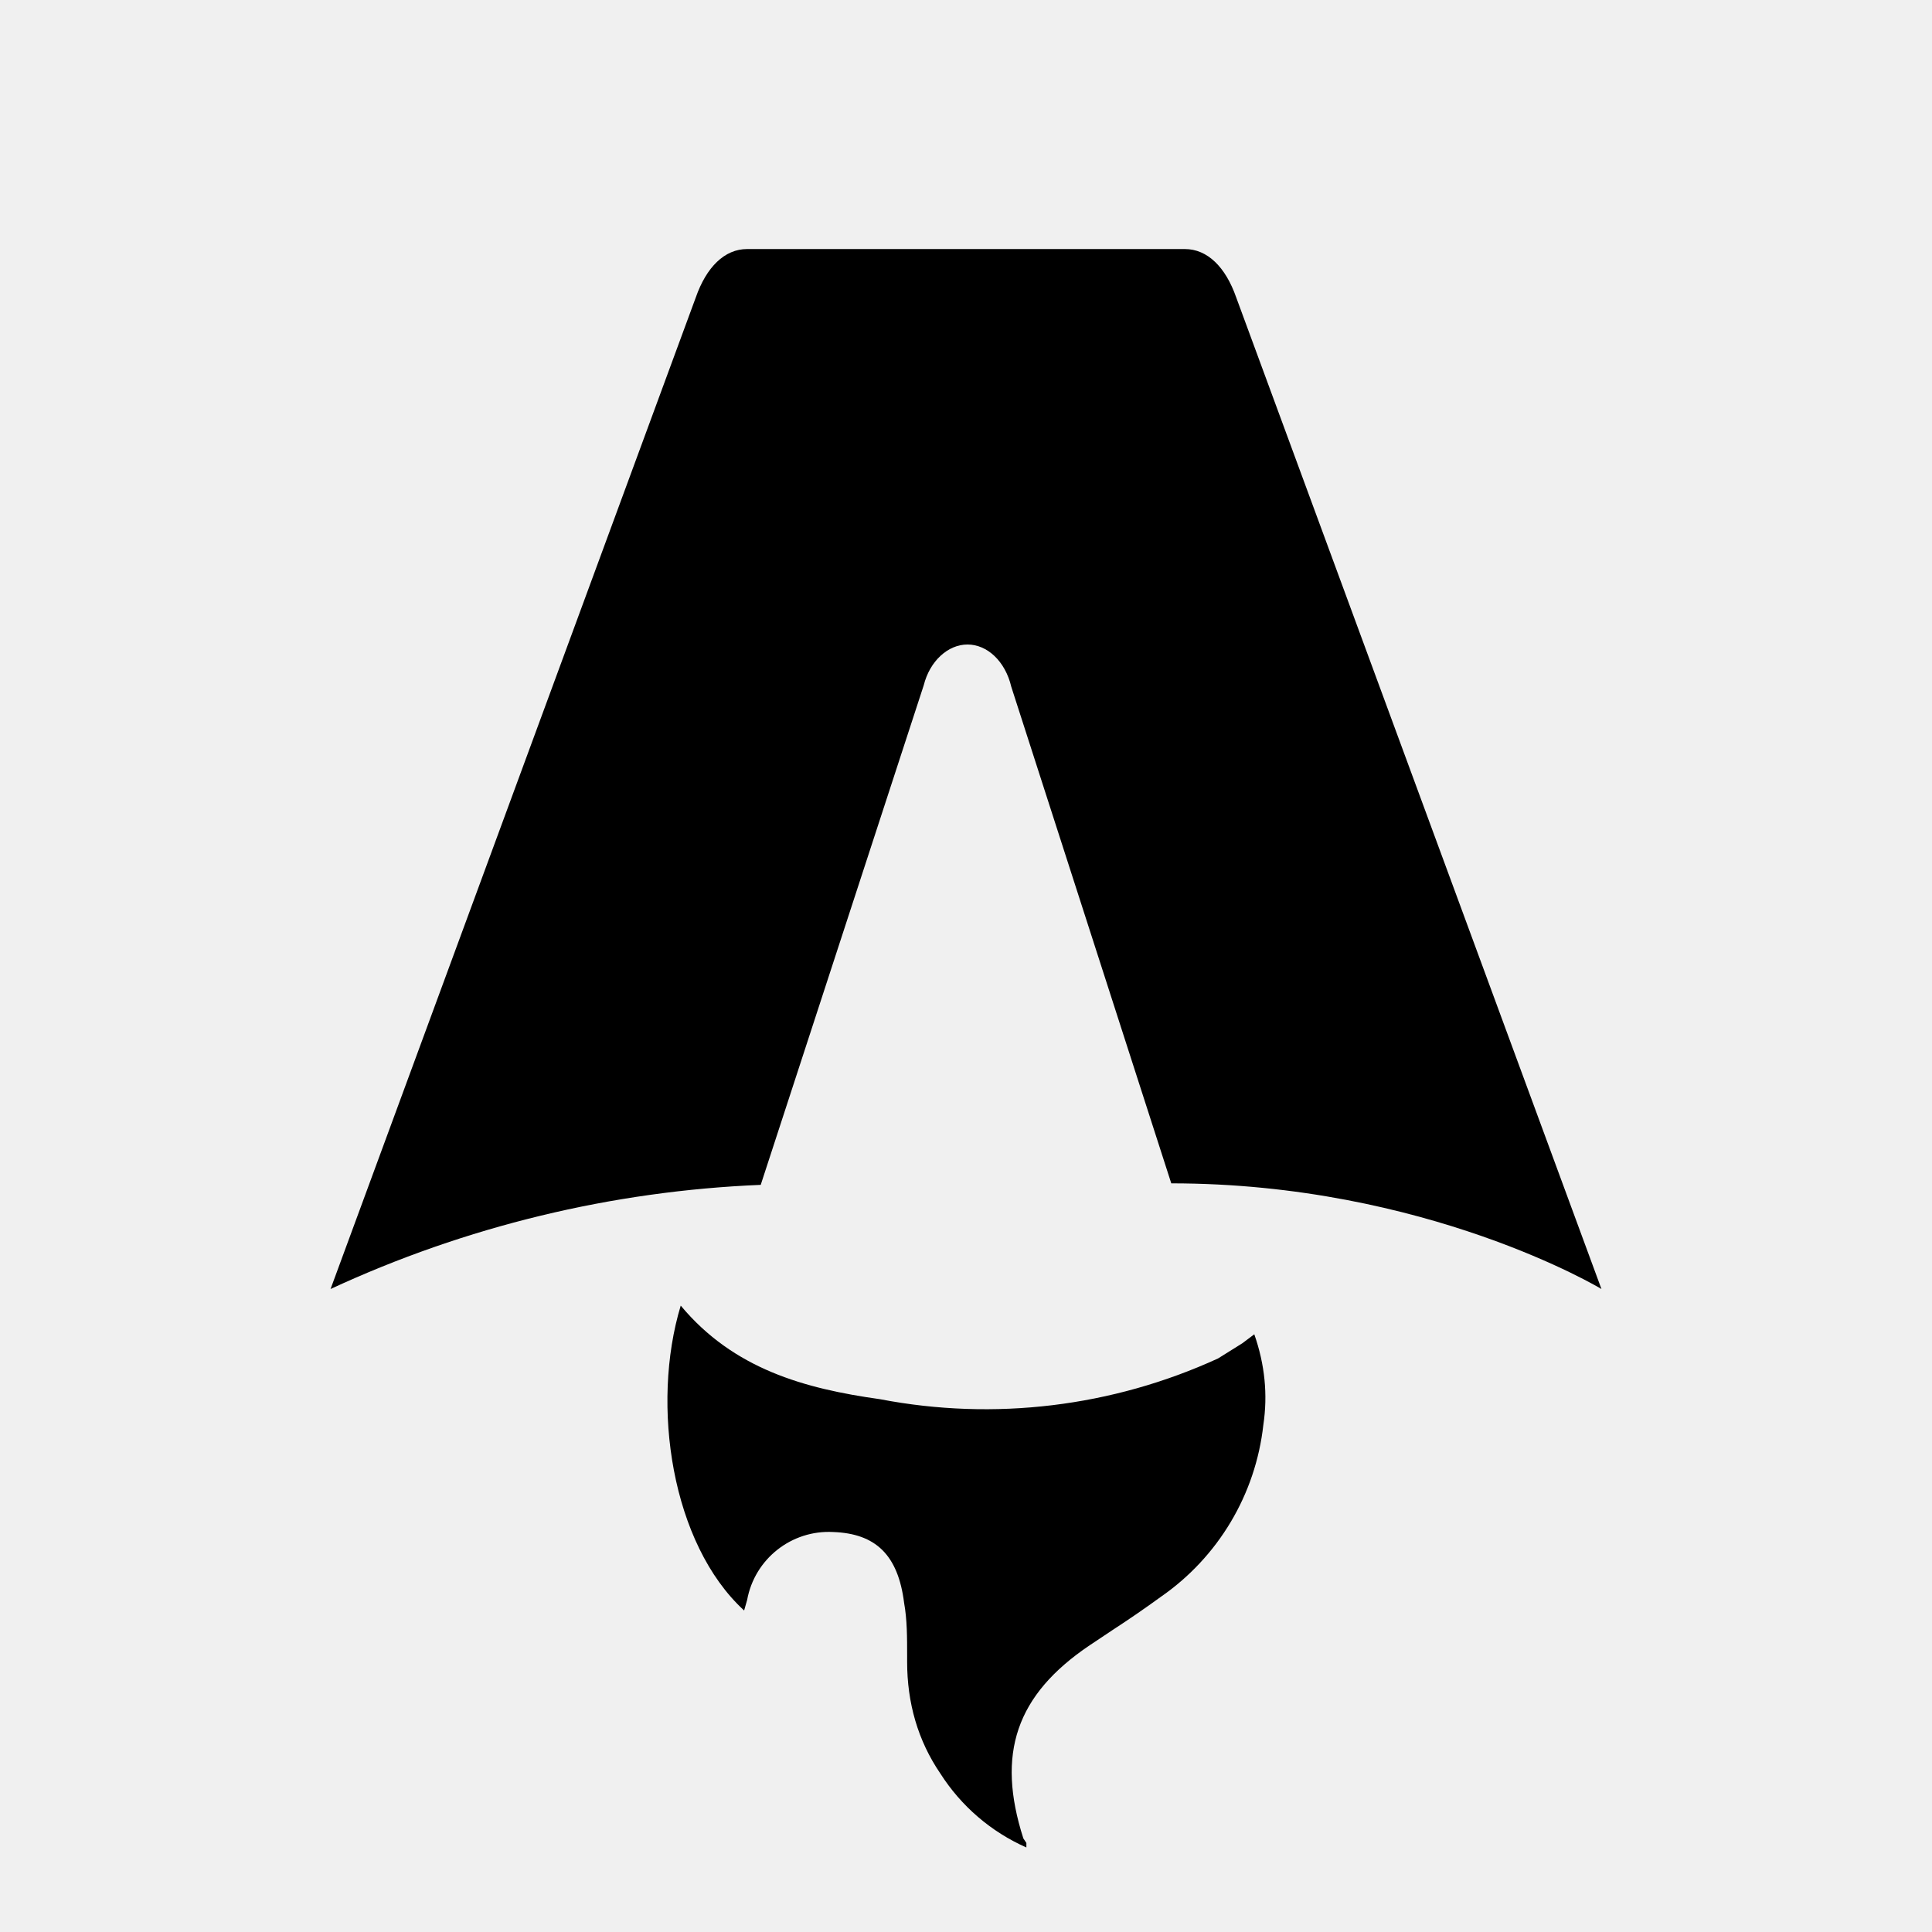
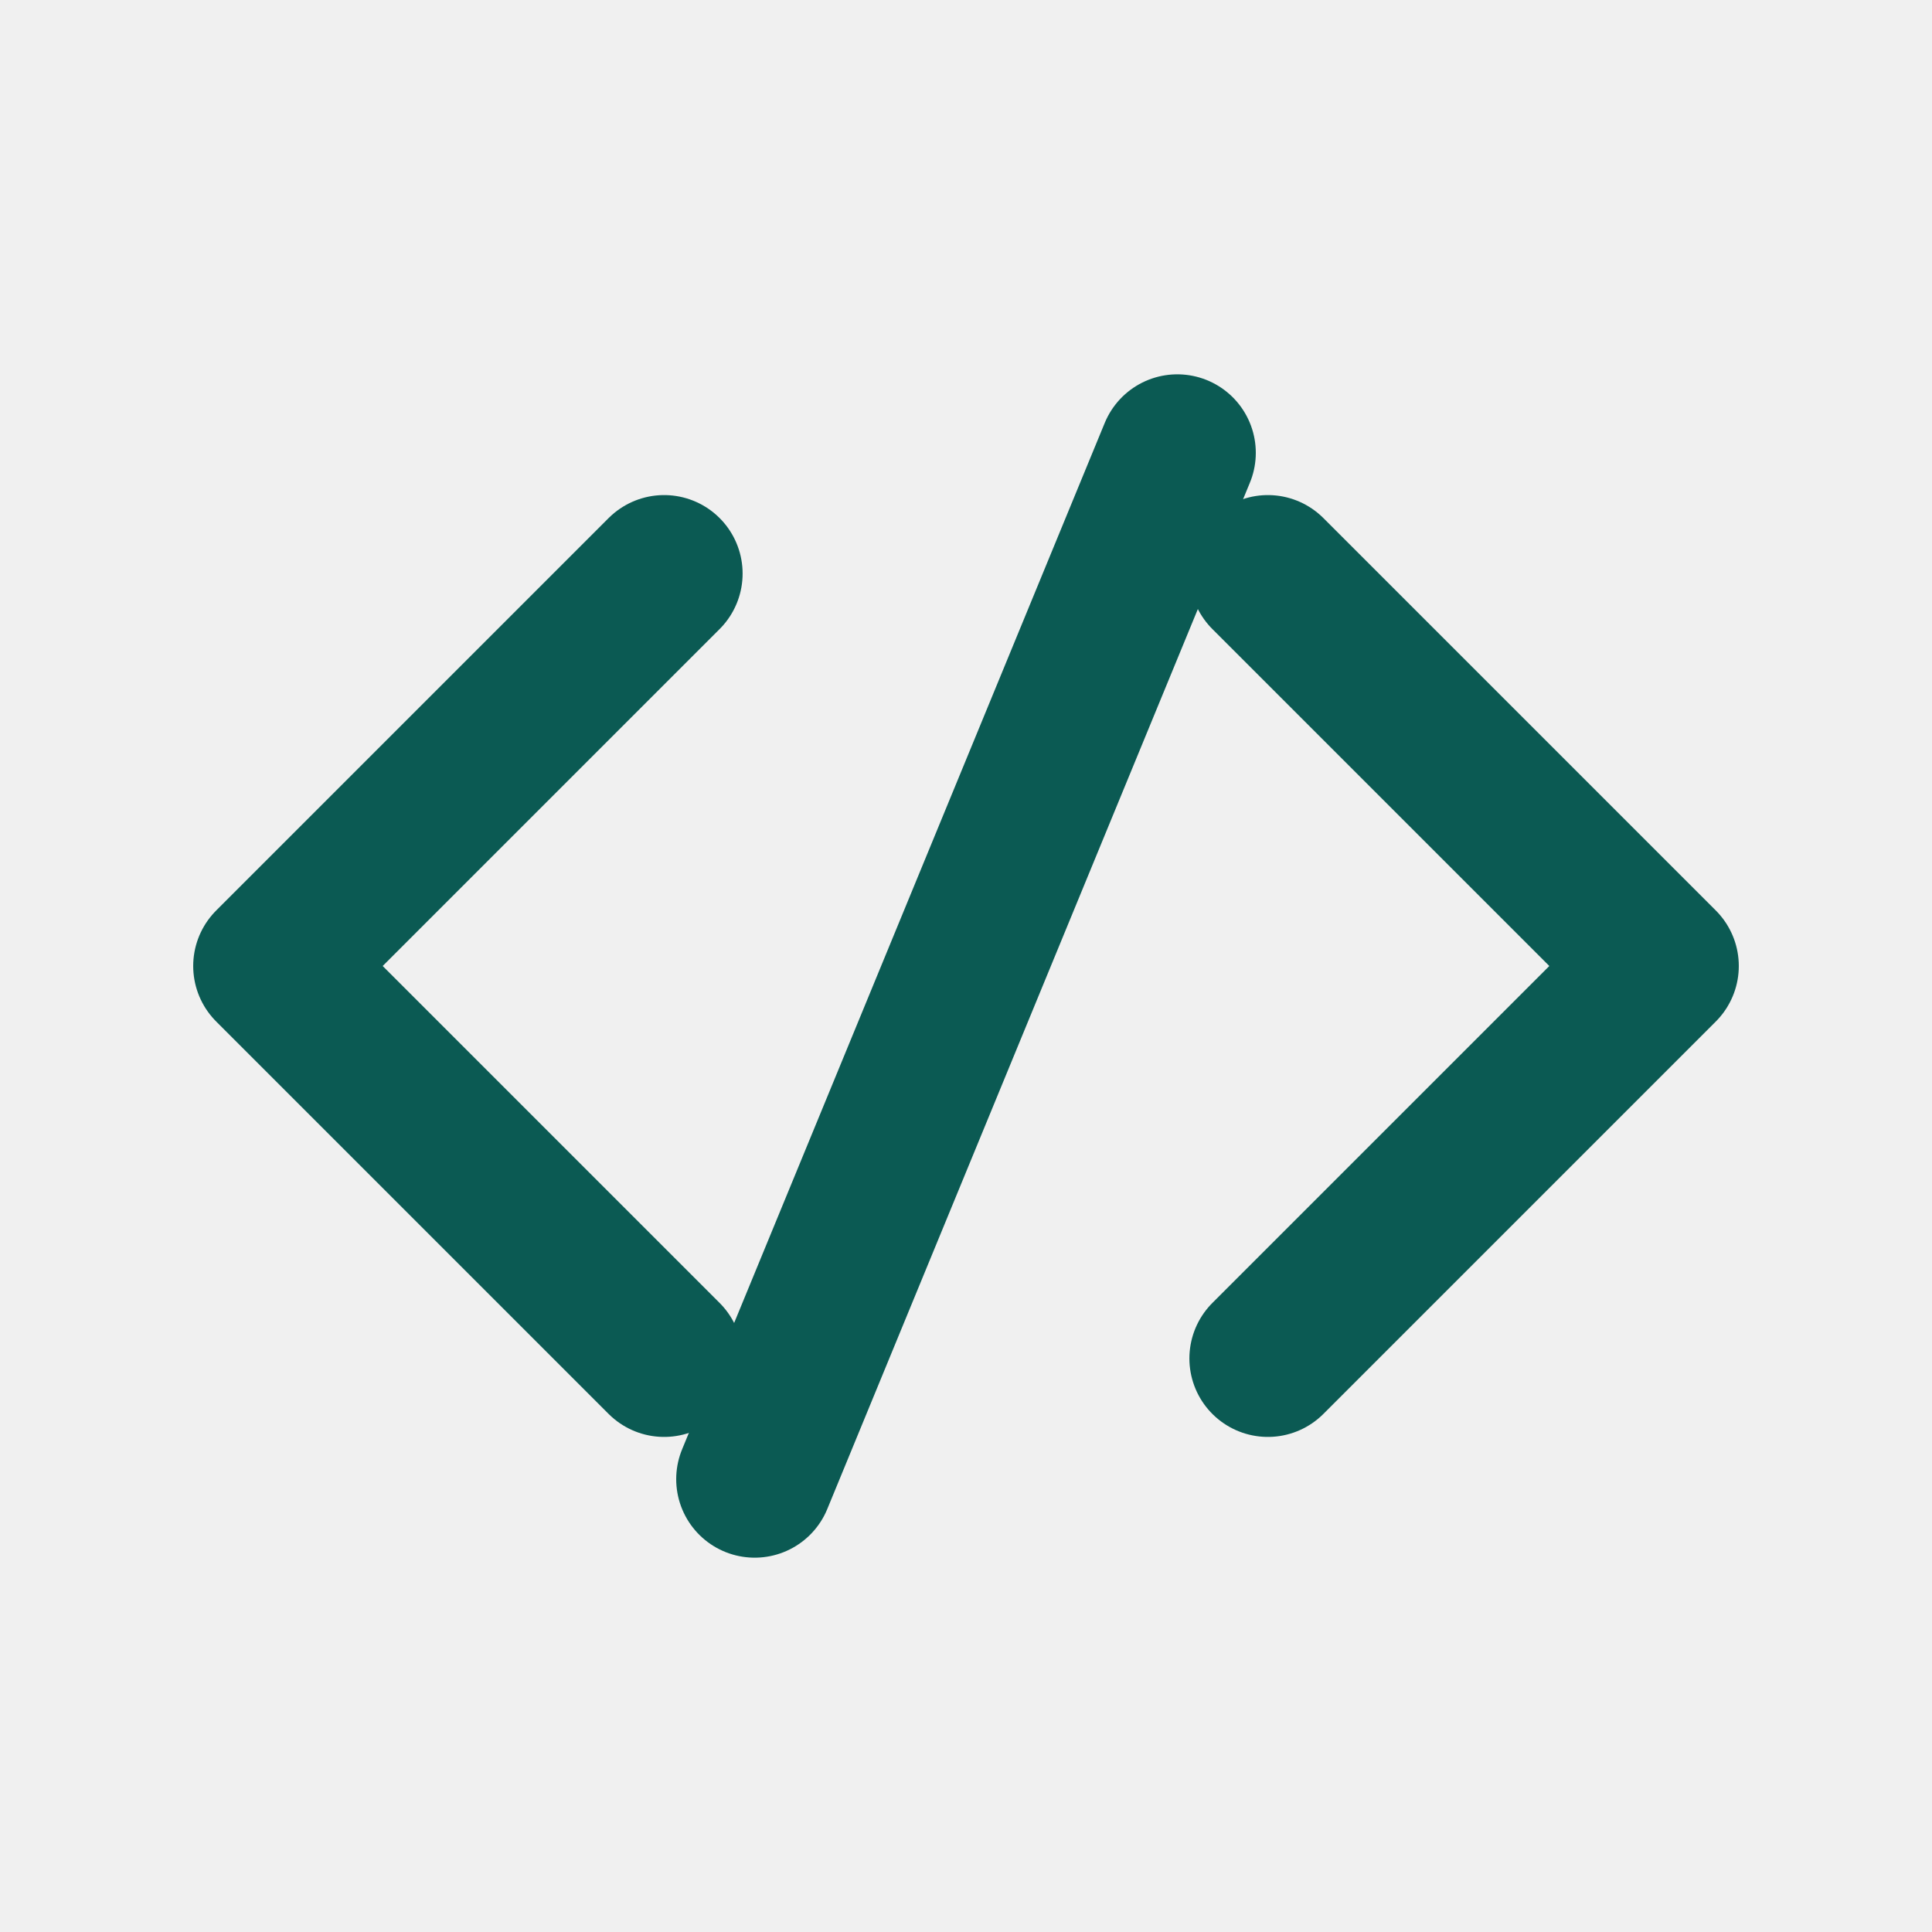
- <svg xmlns="http://www.w3.org/2000/svg" fill="none" viewBox="0 0 128 128">
-   <path d="M50.4 78.5a75.1 75.1 0 0 0-28.5 6.9l24.2-65.7c.7-2 1.9-3.2 3.4-3.2h29c1.5 0 2.7 1.2 3.4 3.2l24.2 65.7s-11.6-7-28.5-7L67 45.5c-.4-1.7-1.6-2.8-2.9-2.8-1.3 0-2.5 1.1-2.9 2.7L50.4 78.5Zm-1.1 28.2Zm-4.2-20.2c-2 6.6-.6 15.8 4.2 20.2a17.5 17.5 0 0 1 .2-.7 5.5 5.5 0 0 1 5.7-4.5c2.8.1 4.3 1.5 4.7 4.7.2 1.1.2 2.3.2 3.5v.4c0 2.7.7 5.2 2.2 7.4a13 13 0 0 0 5.7 4.9v-.3l-.2-.3c-1.8-5.6-.5-9.5 4.4-12.8l1.5-1a73 73 0 0 0 3.2-2.2 16 16 0 0 0 6.8-11.4c.3-2 .1-4-.6-6l-.8.6-1.6 1a37 37 0 0 1-22.4 2.7c-5-.7-9.7-2-13.2-6.2Z" />
+ <svg xmlns="http://www.w3.org/2000/svg" viewBox="0 0 32 32" role="img" aria-label="&lt;/&gt;">
+   <g fill="none" stroke-width="2.6" stroke-linecap="round" stroke-linejoin="round">
+     <path d="M11 9.5 4.5 16 11 22.5" />
+     <path d="M19.5 7.5 12.5 24.5" />
+     <path d="M21 9.5 27.5 16 21 22.5" />
+   </g>
  <style>
-         path { fill: #000; }
+         g { stroke: #0b5a53; }
        @media (prefers-color-scheme: dark) {
-             path { fill: #FFF; }
+             g { stroke: #6fd6c6; }
        }
    </style>
</svg>
